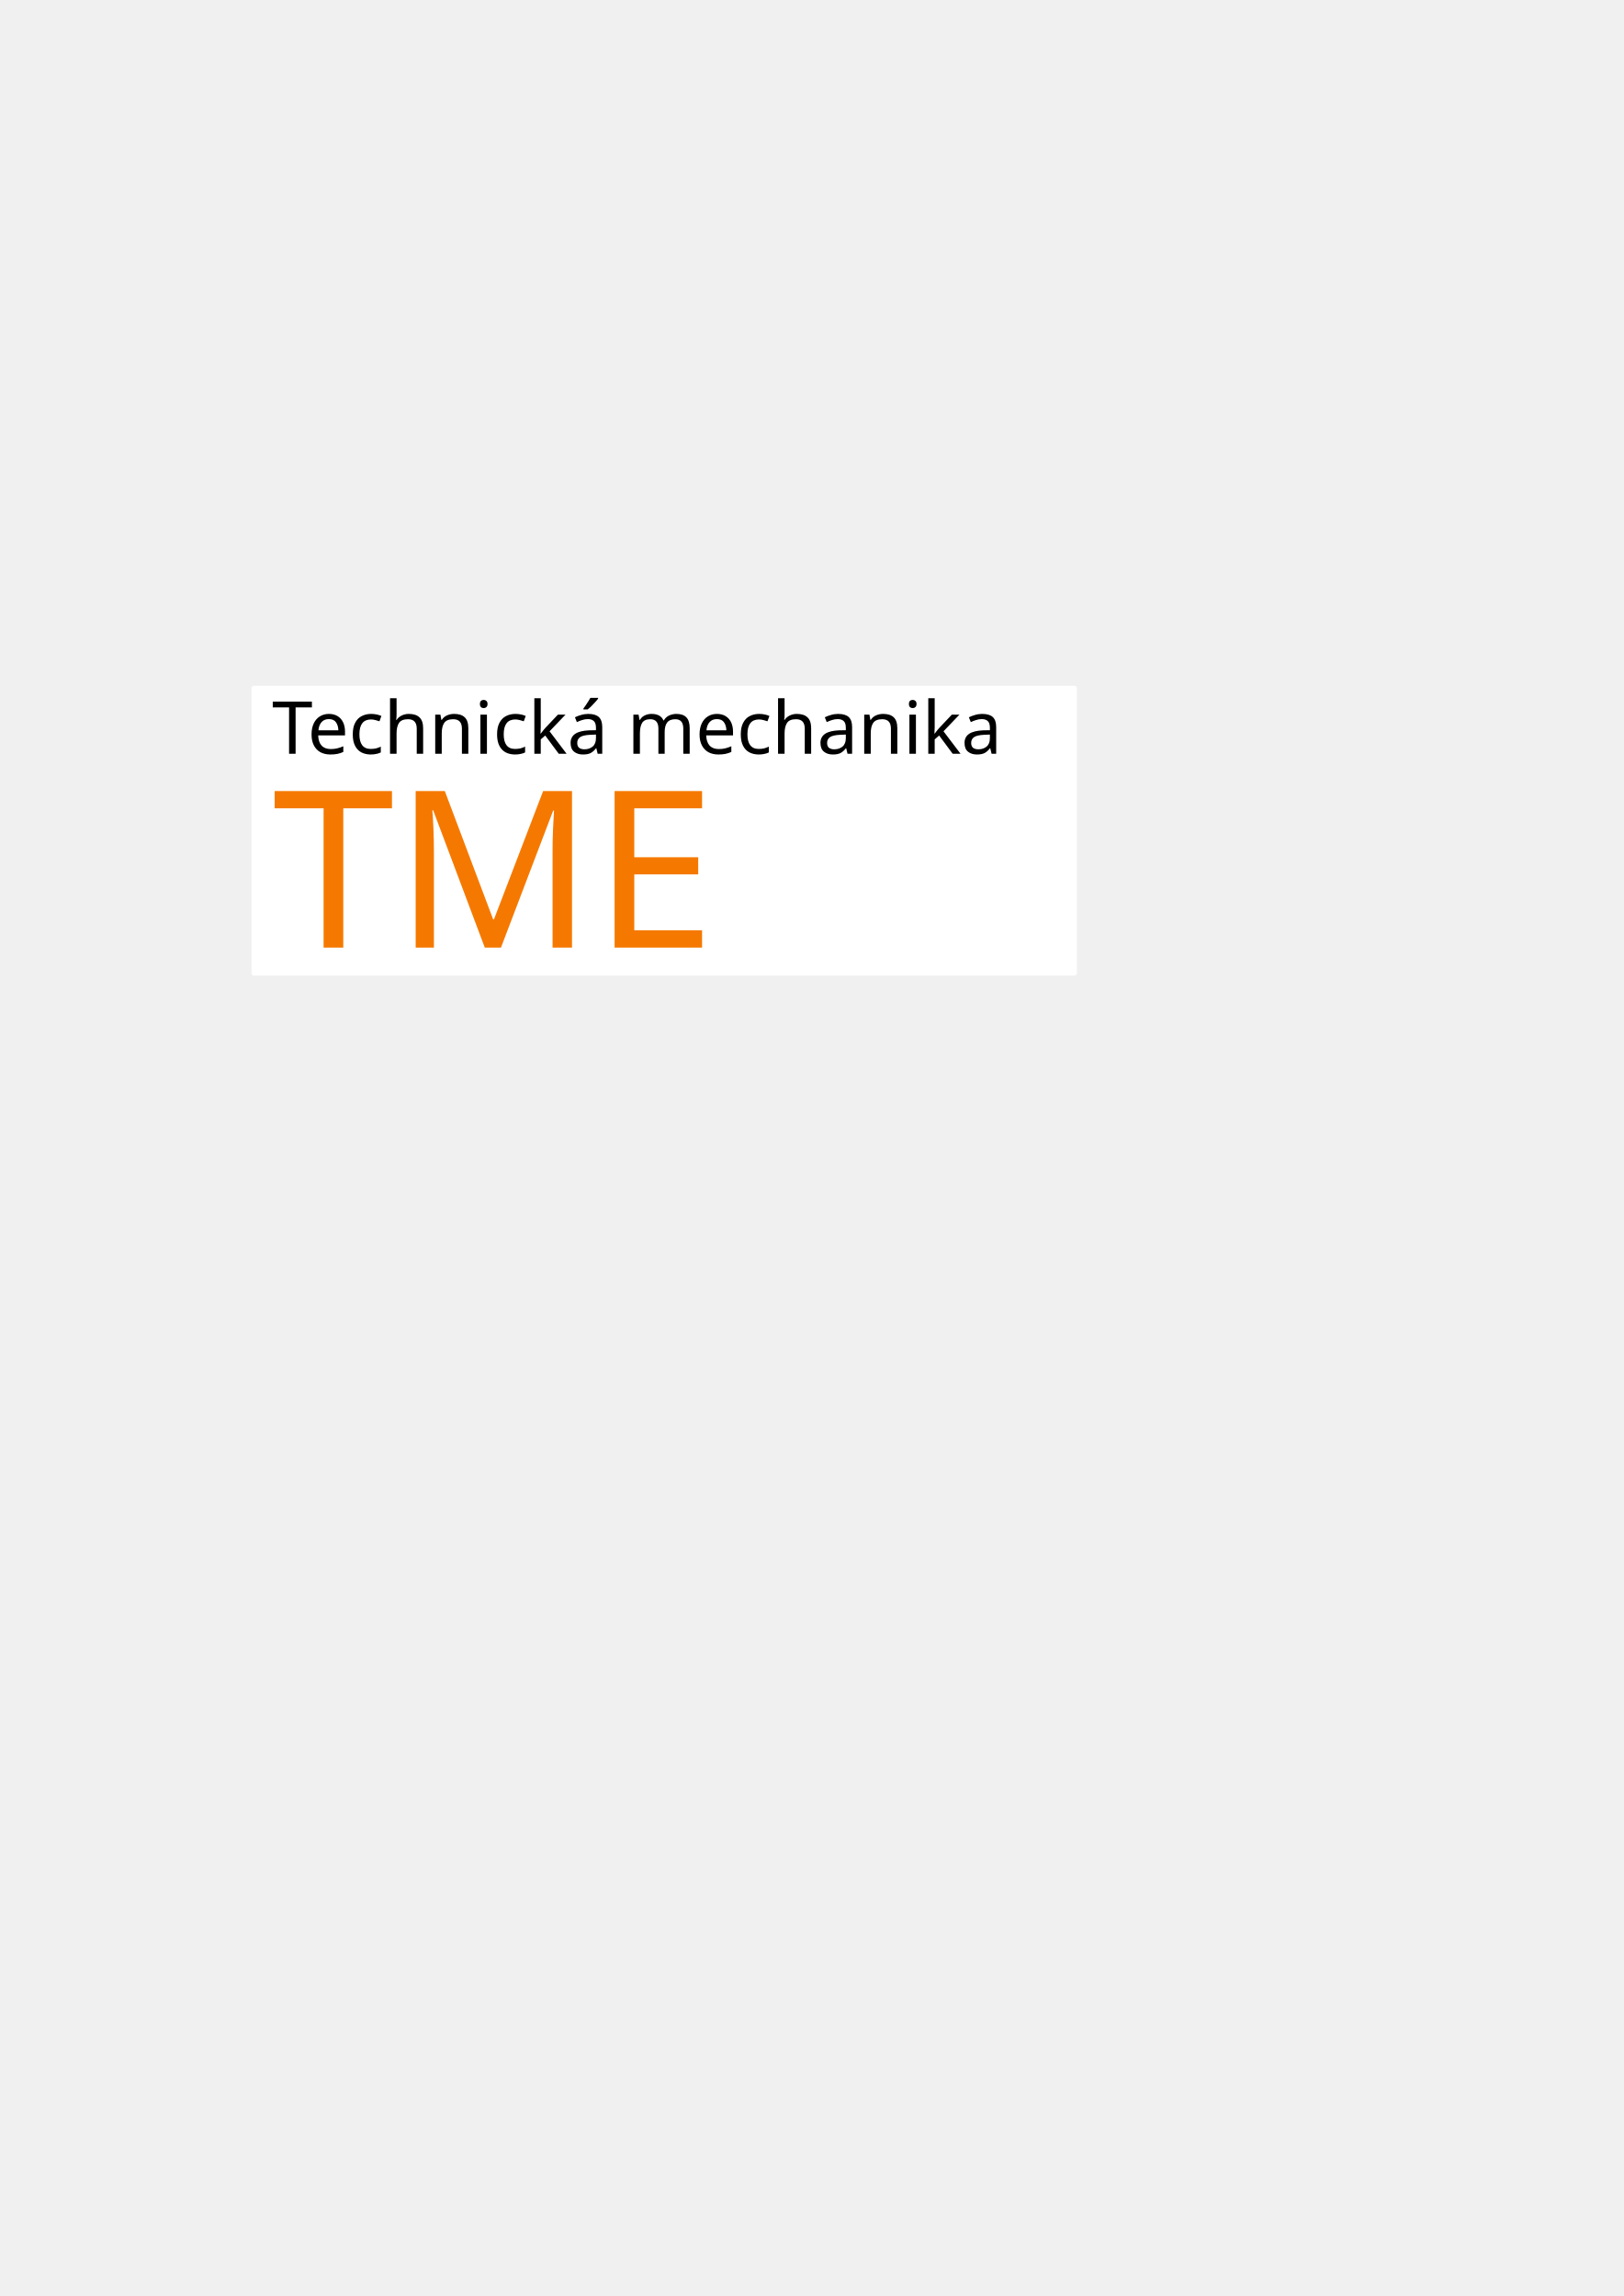
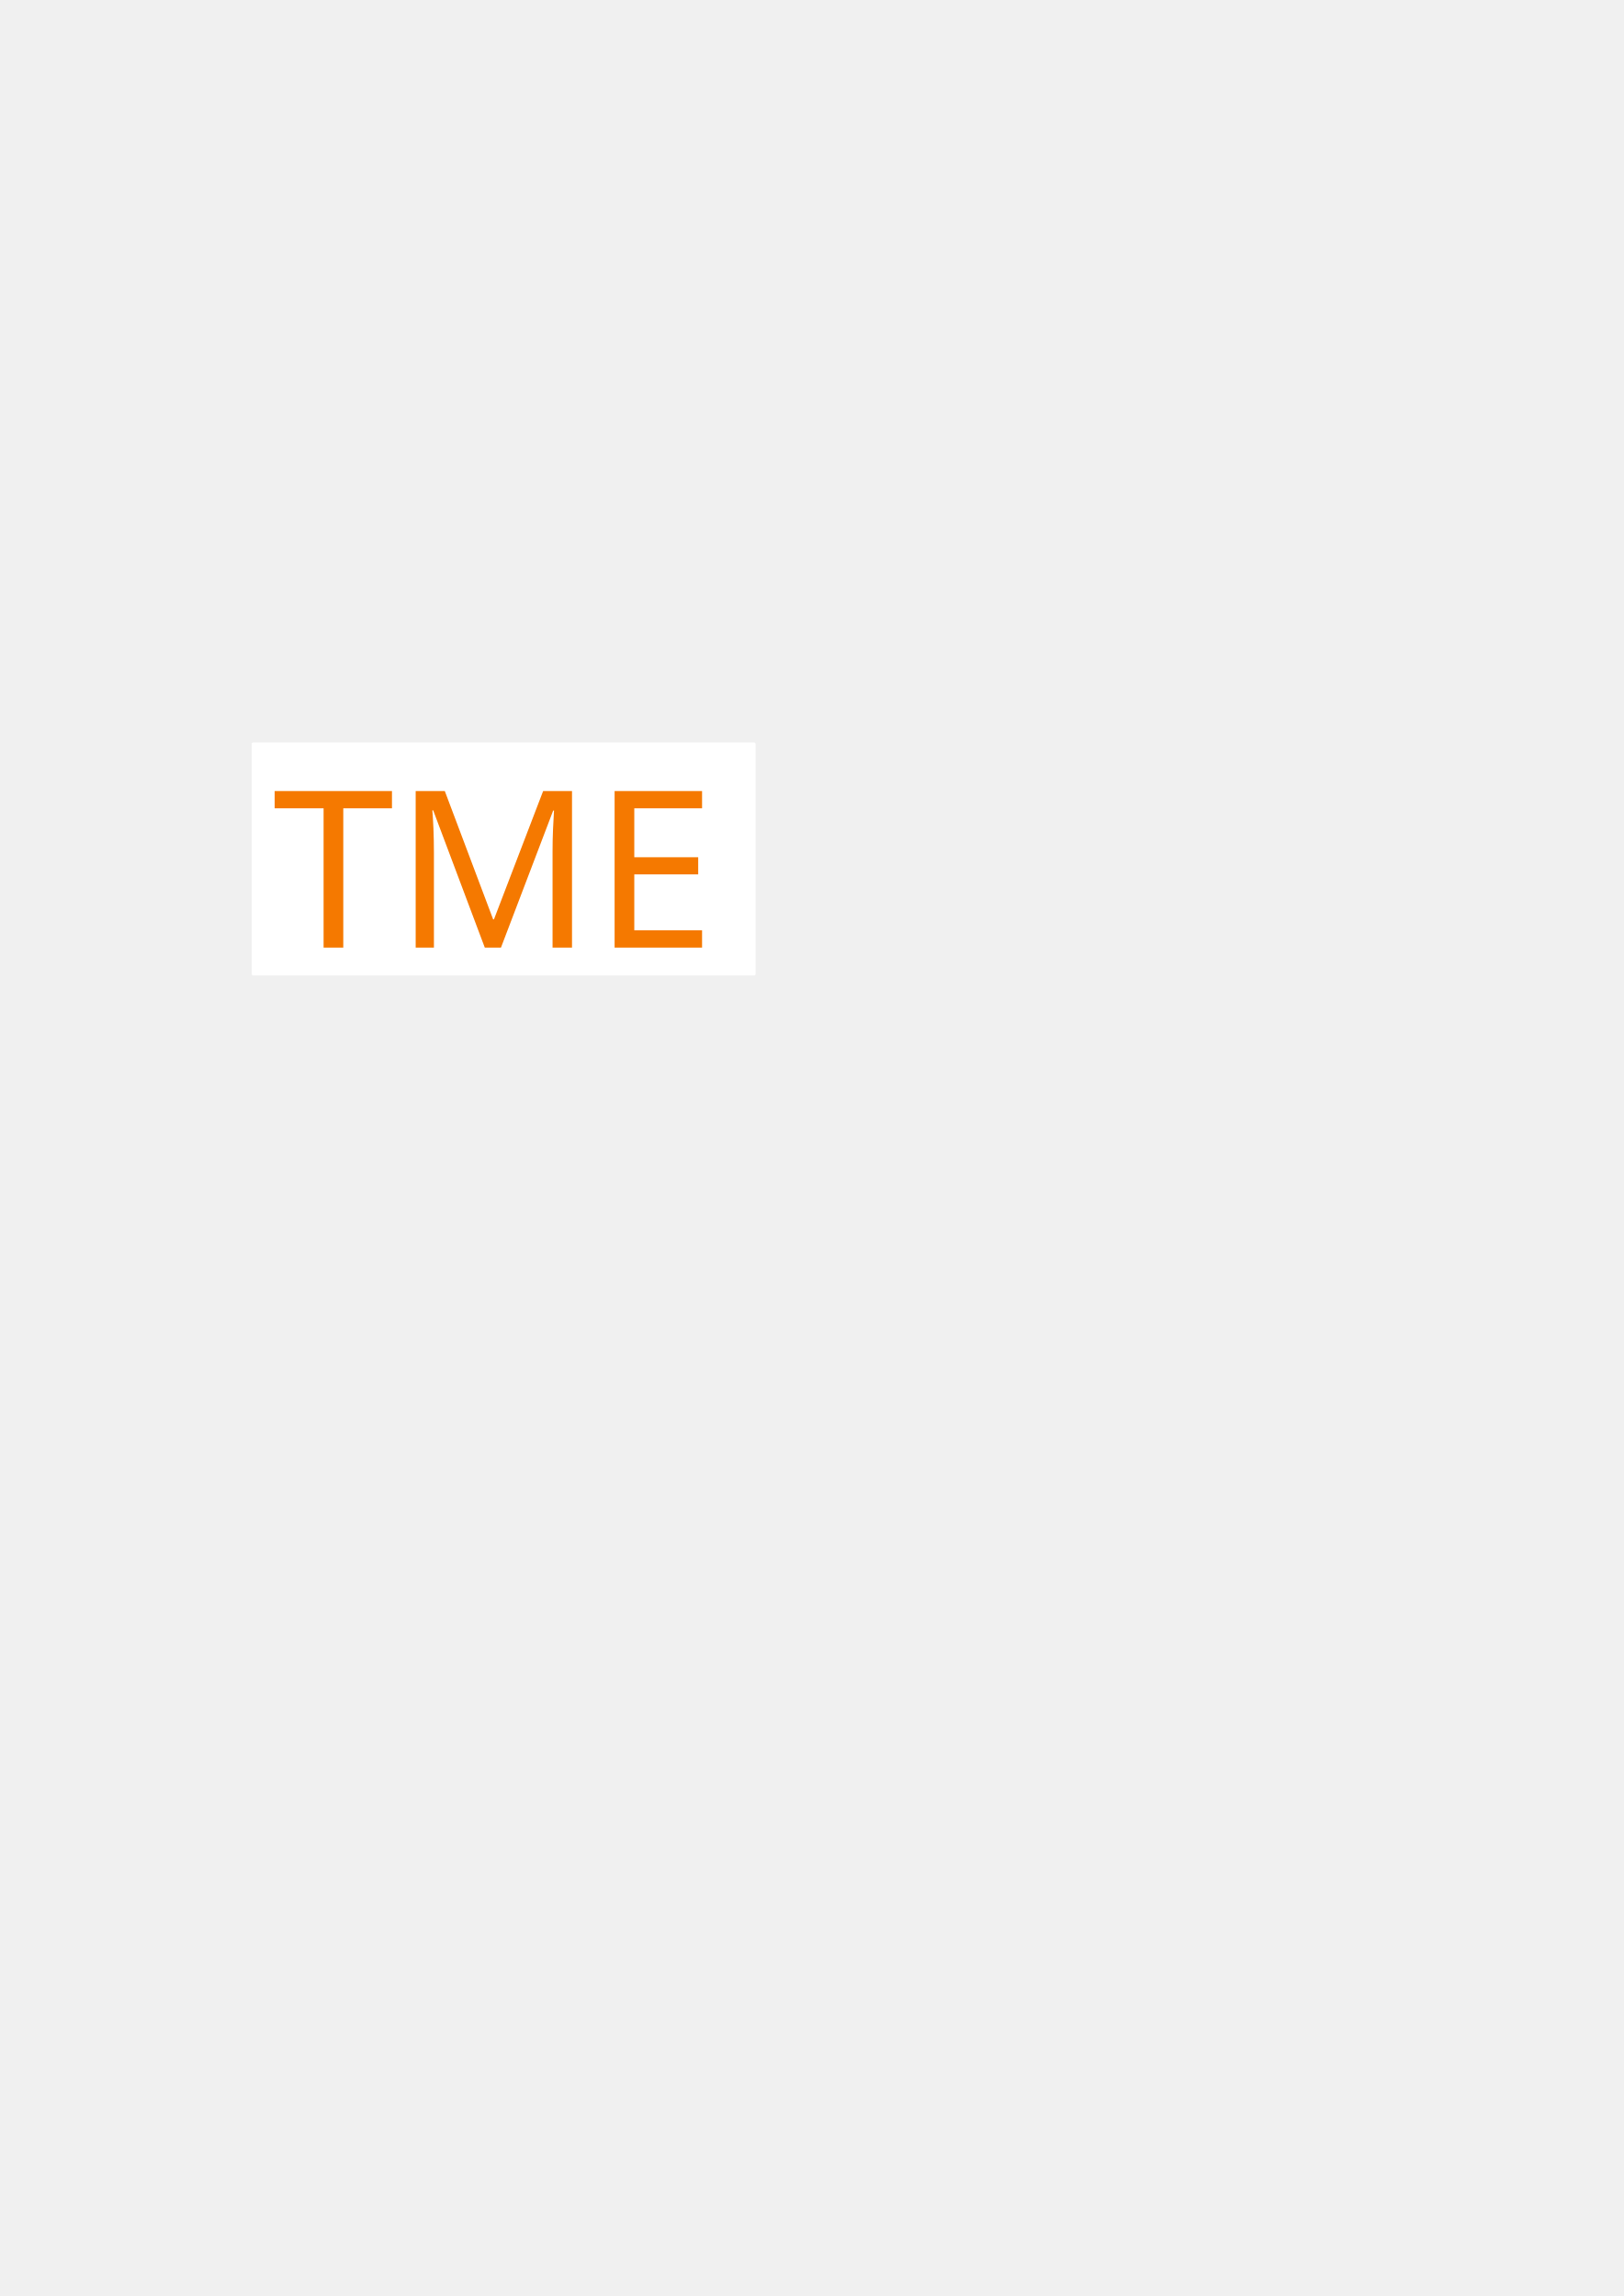
<svg xmlns="http://www.w3.org/2000/svg" width="210mm" height="297mm" viewBox="0 0 210 297" version="1.1" id="svg5">
  <defs id="defs2" />
  <g id="layer1">
-     <rect style="fill:#ffffff;stroke:#ffffff;stroke-width:0.383;stroke-linejoin:bevel" id="rect12080" width="106.36" height="37.094" x="32.724" y="88.91" />
+     <rect style="fill:#ffffff;stroke:#ffffff;stroke-width:0.269;stroke-linejoin:bevel" id="rect12080" width="64.905" height="29.868" x="32.683" y="96.178" />
    <text xml:space="preserve" style="font-size:28.363px;line-height:1.25;font-family:sans-serif;-inkscape-font-specification:'sans-serif, Normal';word-spacing:0px;stroke-width:0.886" x="35.241" y="122.573" id="text3942">
      <tspan id="tspan3940" style="font-size:28.363px;fill:#f57900;stroke-width:0.886" x="35.241" y="122.573">TME</tspan>
    </text>
-     <text xml:space="preserve" style="font-size:9.454px;line-height:1.25;font-family:sans-serif;-inkscape-font-specification:'sans-serif, Normal';word-spacing:0px;stroke-width:0.886" x="35.185" y="97.504" id="text5592">
-       <tspan id="tspan5590" style="font-size:9.454px;stroke-width:0.886" x="35.185" y="97.504">Technická mechanika</tspan>
-     </text>
  </g>
</svg>
